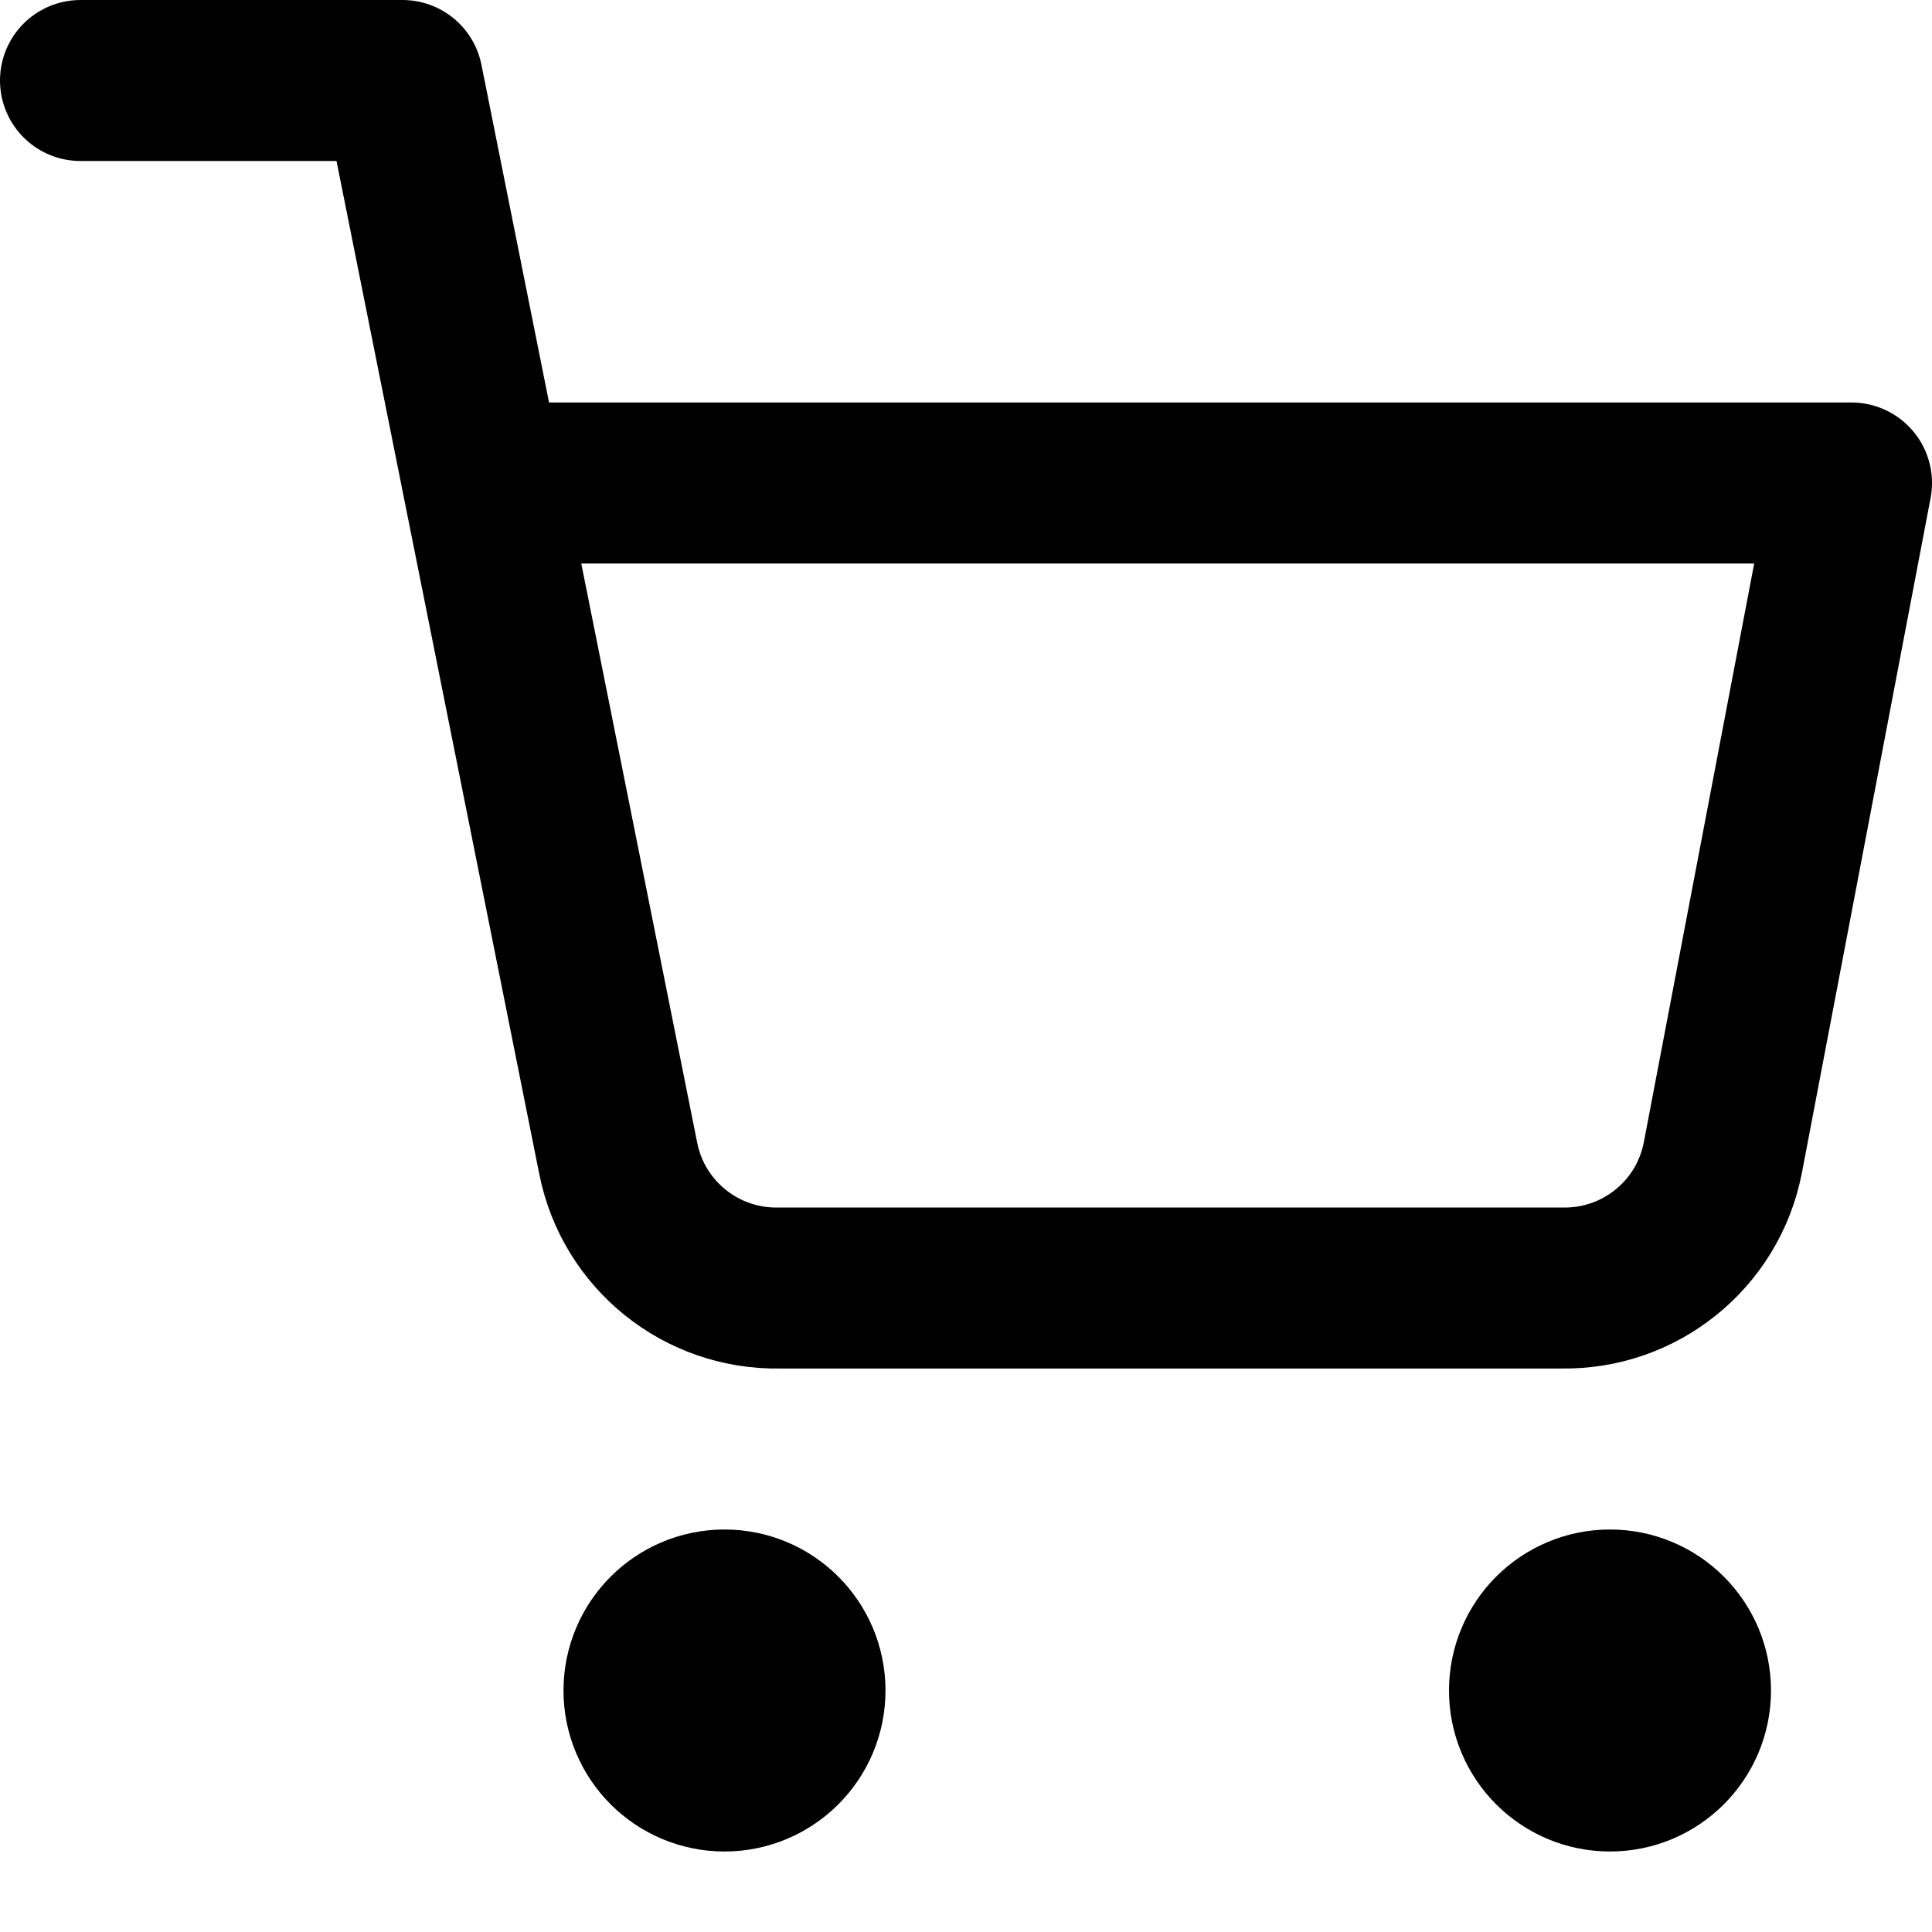
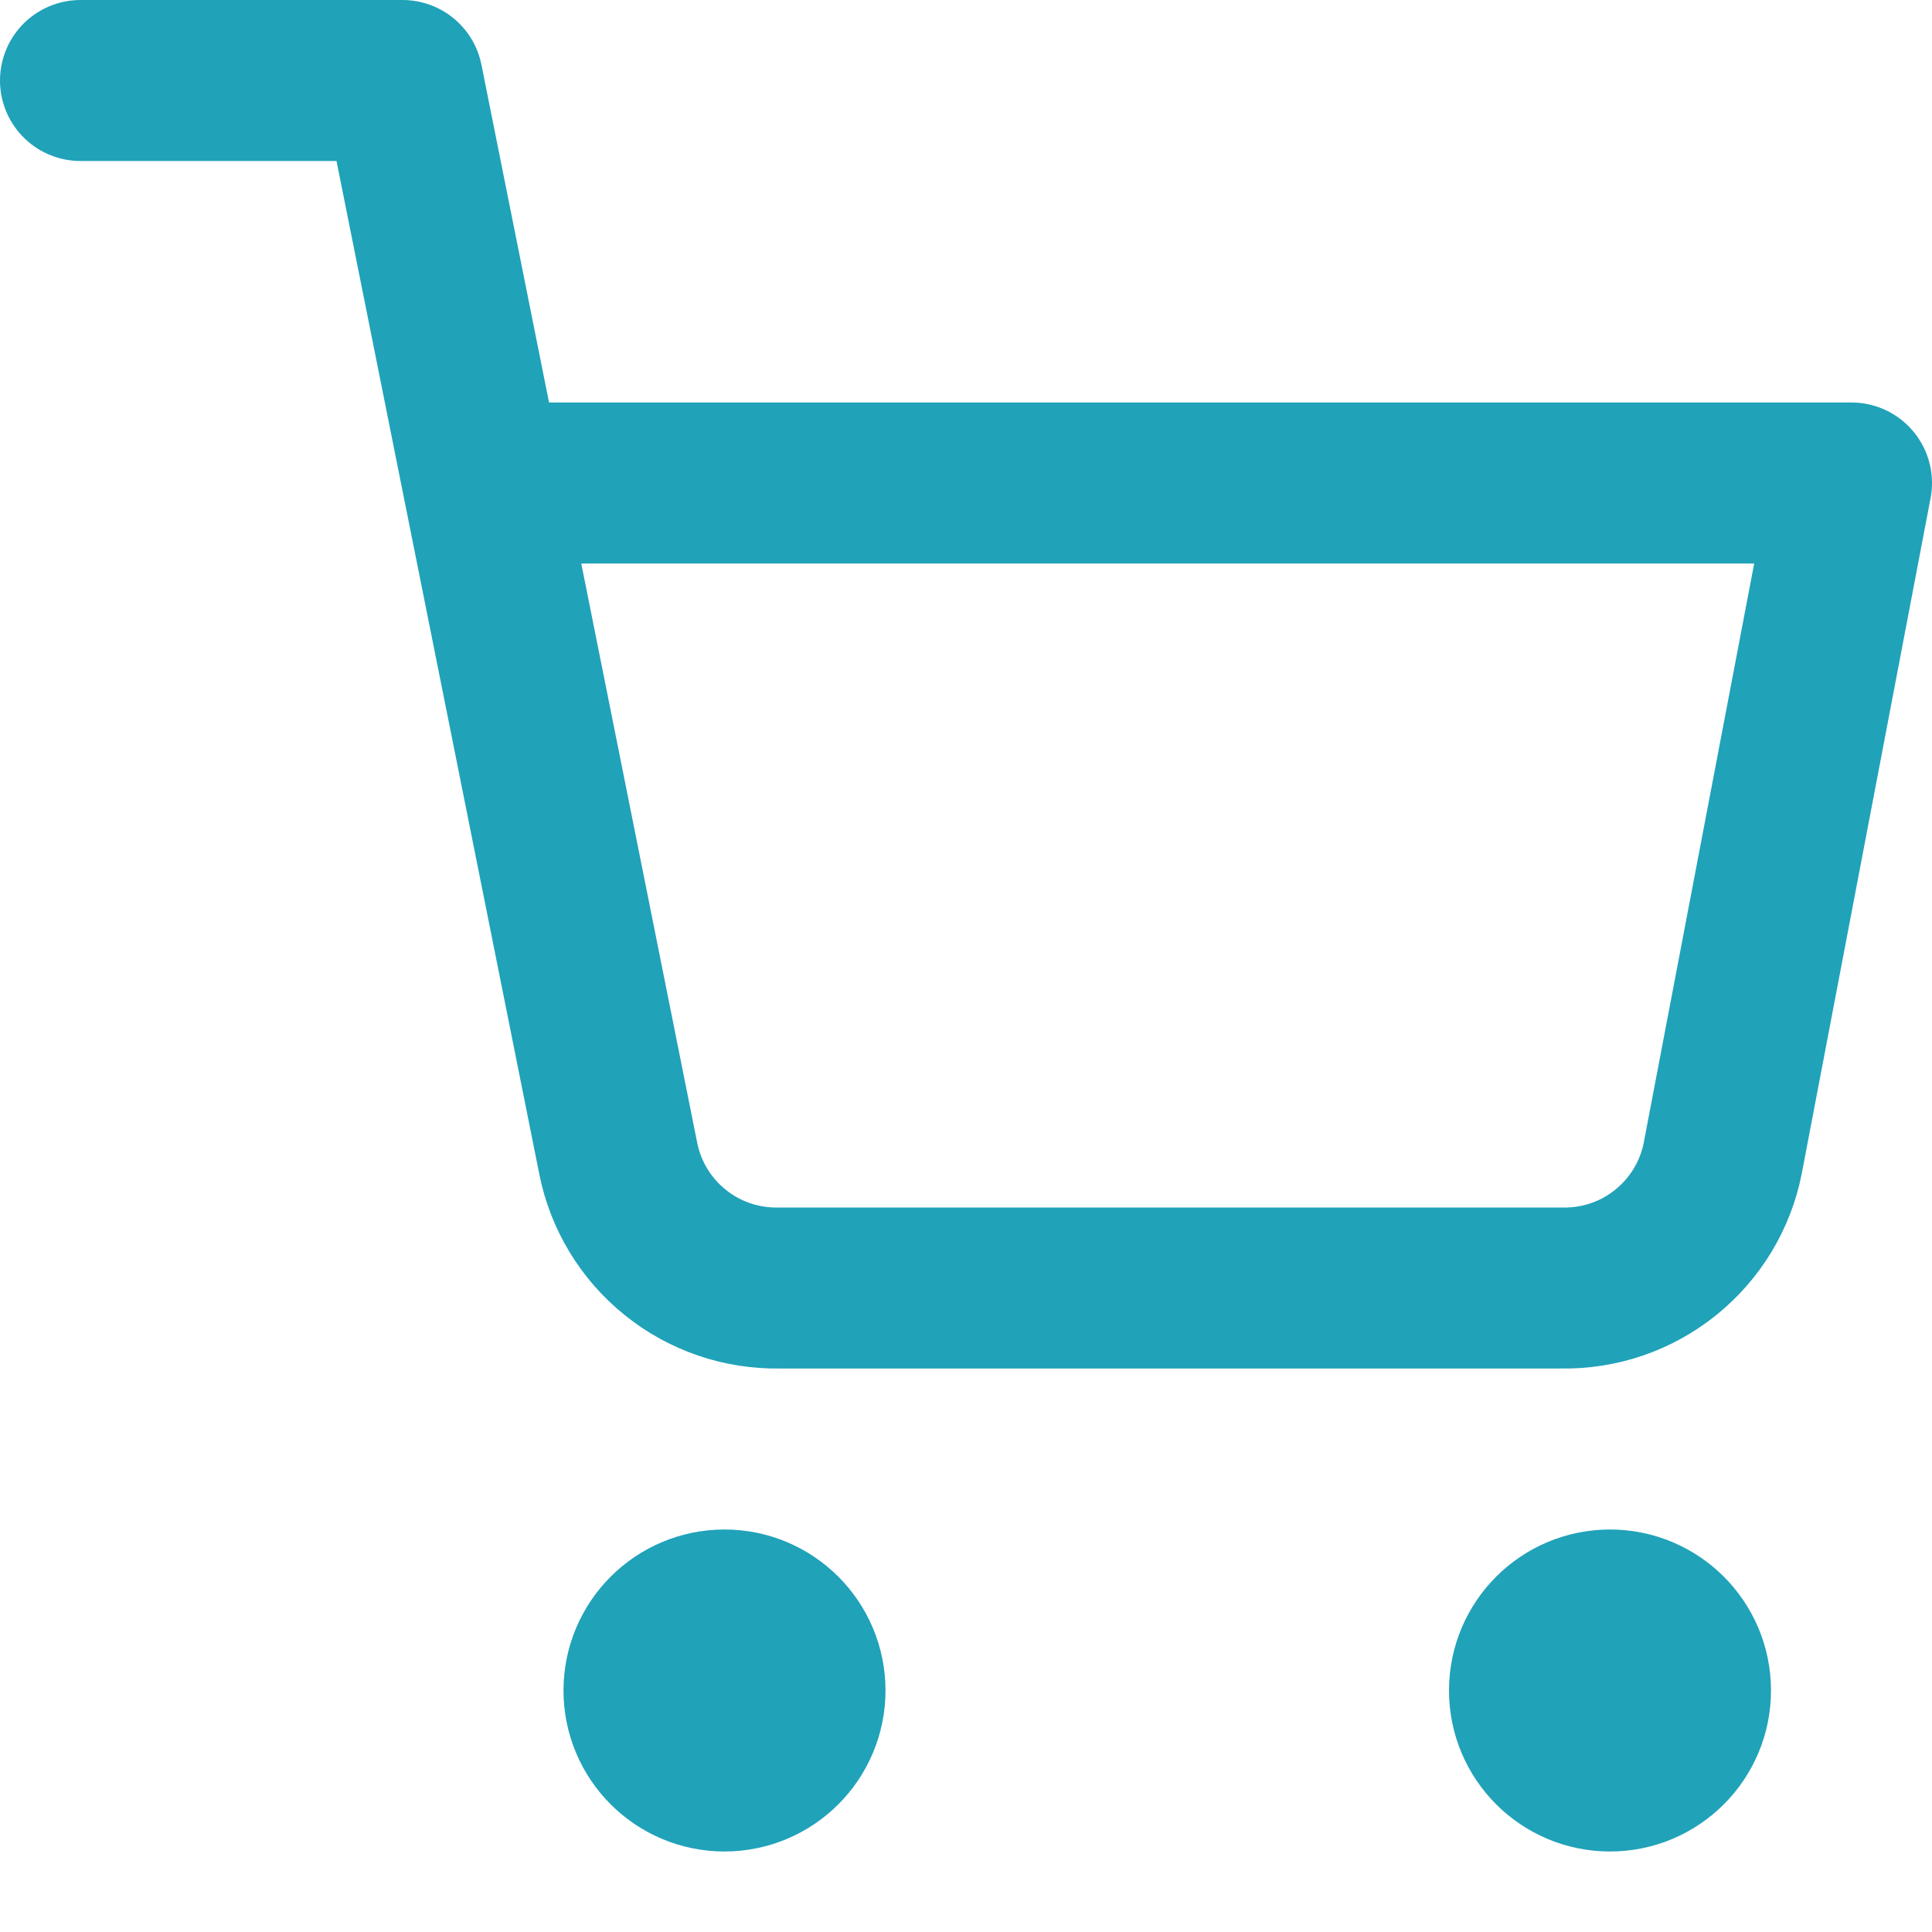
- <svg xmlns="http://www.w3.org/2000/svg" width="24" height="24" viewBox="0 0 24 24" fill="none" stroke="currentColor" stroke-width="2" stroke-linecap="round" stroke-linejoin="round" class="feather feather-shopping-cart">
-   <circle cx="9" cy="21" r="1" />
-   <circle cx="20" cy="21" r="1" />
-   <path d="M1 1h4l2.68 13.39a2 2 0 0 0 2 1.61h9.72a2 2 0 0 0 2-1.61L23 6H6" />
+ <svg xmlns="http://www.w3.org/2000/svg" width="24" height="24" viewBox="0 0 24 24" fill="none">
+   <path d="M9 22C9.552 22 10 21.552 10 21C10 20.448 9.552 20 9 20C8.448 20 8 20.448 8 21C8 21.552 8.448 22 9 22Z" stroke="#20A2B9" stroke-width="2" stroke-linecap="round" stroke-linejoin="round" />
+   <path d="M20 22C20.552 22 21 21.552 21 21C21 20.448 20.552 20 20 20C19.448 20 19 20.448 19 21C19 21.552 19.448 22 20 22Z" stroke="#20A2B9" stroke-width="2" stroke-linecap="round" stroke-linejoin="round" />
+   <path d="M1 1H5L7.68 14.39C7.771 14.85 8.022 15.264 8.388 15.558C8.753 15.853 9.211 16.009 9.68 16H19.4C19.869 16.009 20.327 15.853 20.692 15.558C21.058 15.264 21.309 14.85 21.4 14.39L23 6H6" stroke="#20A2B9" stroke-width="2" stroke-linecap="round" stroke-linejoin="round" />
</svg>
